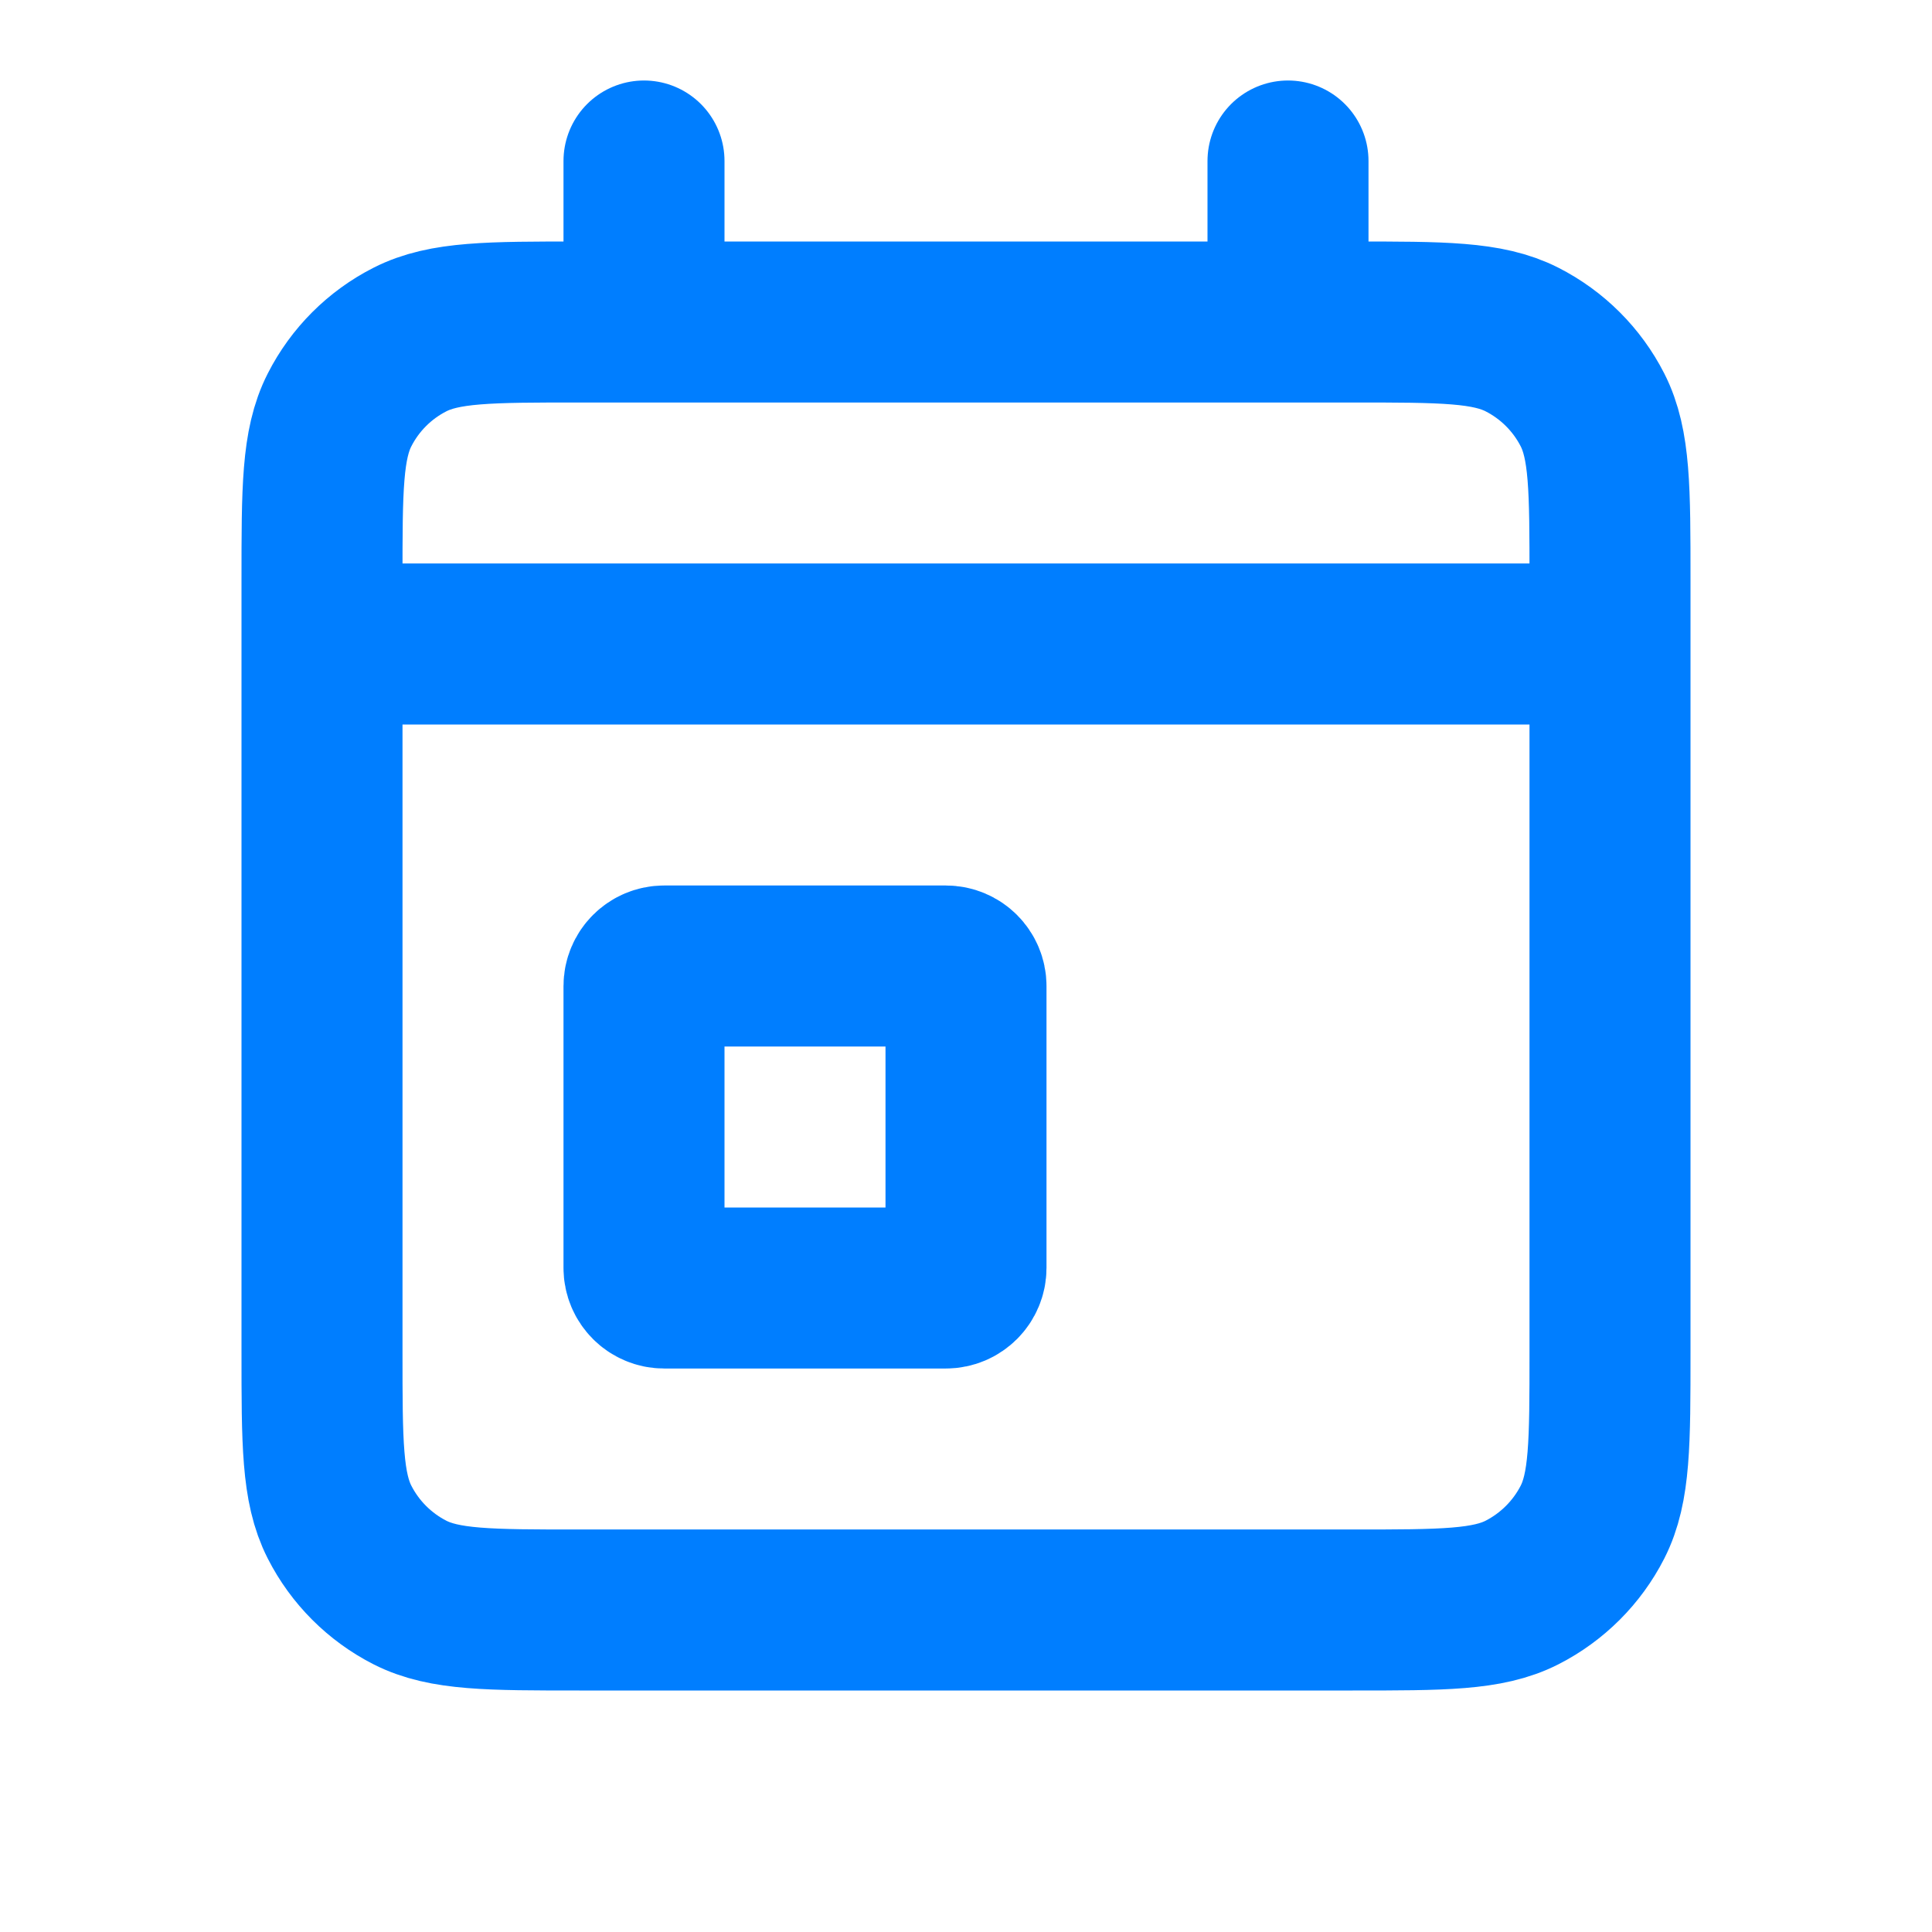
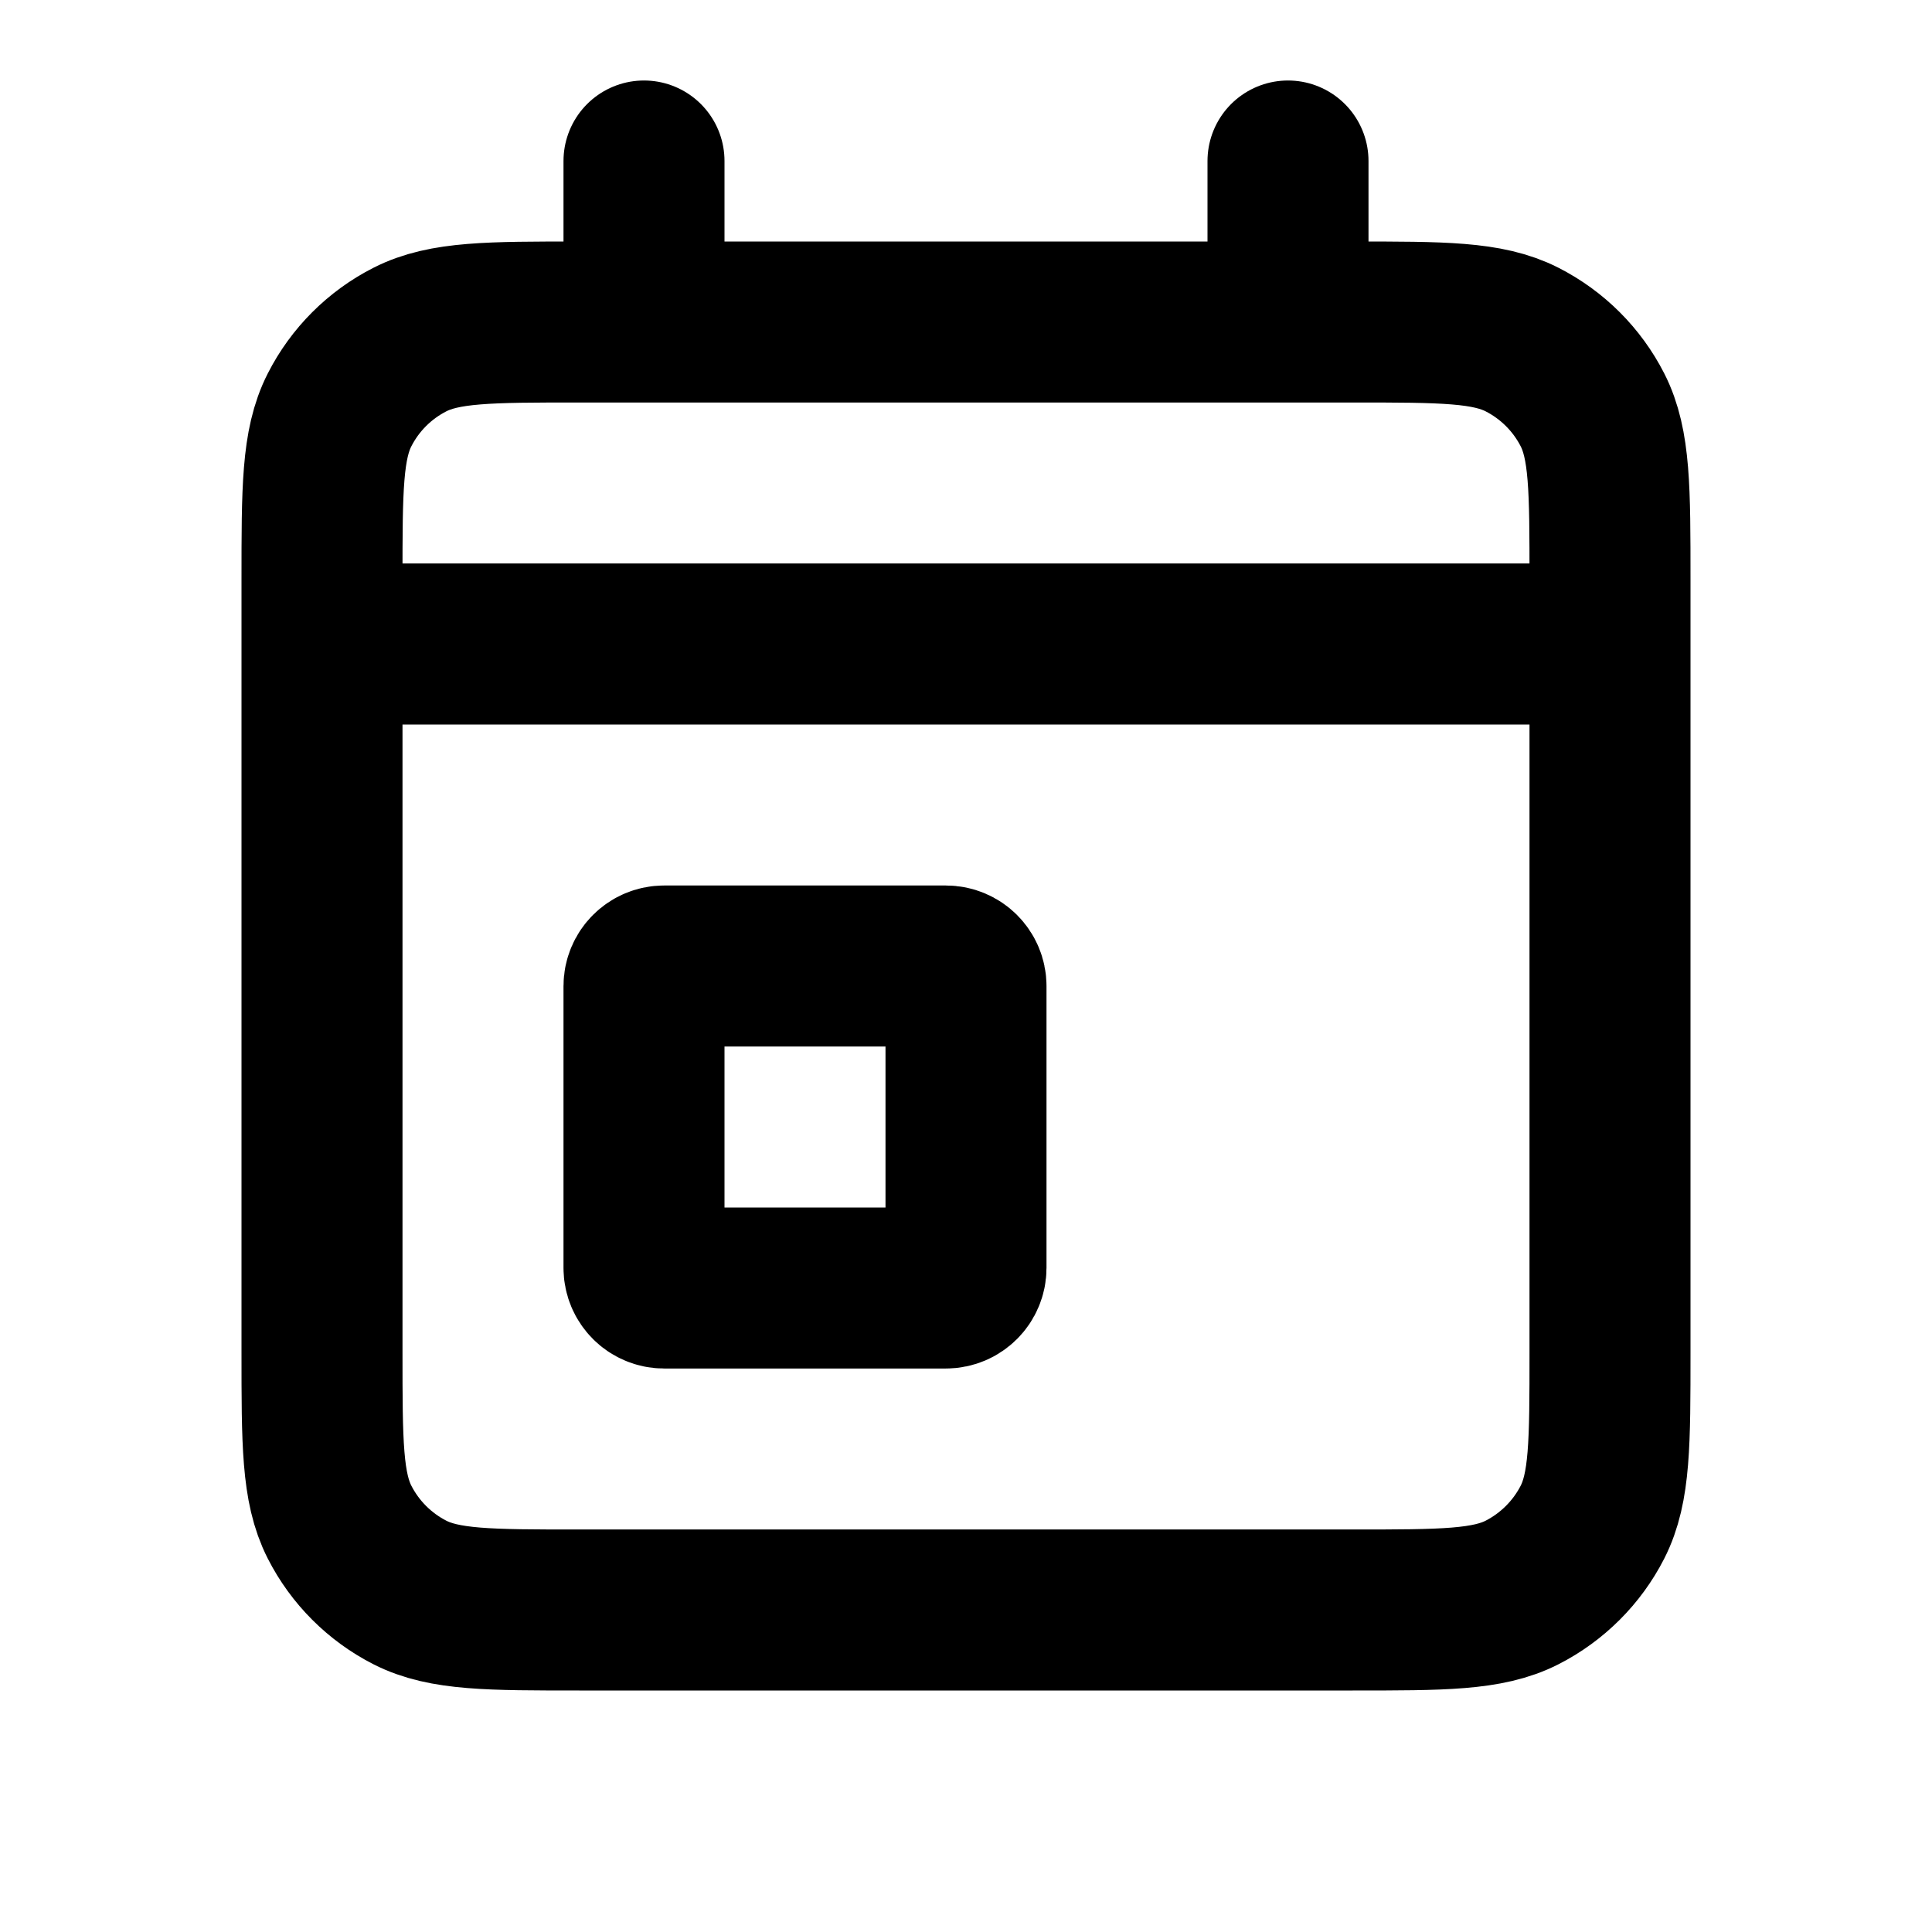
<svg xmlns="http://www.w3.org/2000/svg" width="48" height="48" viewBox="0 0 48 48" fill="none">
-   <path d="M8 16H40M8 16V33.6C8 35.841 8 36.96 8.436 37.816C8.819 38.568 9.431 39.181 10.184 39.565C11.038 40 12.158 40 14.394 40H33.606C35.842 40 36.96 40 37.815 39.565C38.567 39.181 39.181 38.568 39.565 37.816C40 36.961 40 35.843 40 33.607V16M8 16V14.4C8 12.16 8 11.039 8.436 10.184C8.819 9.431 9.431 8.819 10.184 8.436C11.039 8 12.16 8 14.4 8H16M40 16V14.394C40 12.158 40 11.038 39.565 10.184C39.181 9.431 38.567 8.819 37.815 8.436C36.959 8 35.841 8 33.6 8H32M16 8H32M16 8V4M32 8V4M23.5 32C23.776 32 24 31.776 24 31.5V24.5C24 24.224 23.776 24 23.5 24H16.5C16.224 24 16 24.224 16 24.5V31.5C16 31.776 16.224 32 16.5 32H23.5Z" stroke="#007EFF" stroke-width="4" stroke-linecap="round" stroke-linejoin="round" />
+   <path d="M8 16H40M8 16V33.6C8 35.841 8 36.96 8.436 37.816C8.819 38.568 9.431 39.181 10.184 39.565C11.038 40 12.158 40 14.394 40H33.606C35.842 40 36.96 40 37.815 39.565C38.567 39.181 39.181 38.568 39.565 37.816C40 36.961 40 35.843 40 33.607V16M8 16V14.4C8 12.16 8 11.039 8.436 10.184C8.819 9.431 9.431 8.819 10.184 8.436C11.039 8 12.16 8 14.4 8H16M40 16V14.394C40 12.158 40 11.038 39.565 10.184C39.181 9.431 38.567 8.819 37.815 8.436C36.959 8 35.841 8 33.6 8H32M16 8H32M16 8V4M32 8V4M23.5 32C23.776 32 24 31.776 24 31.5V24.5C24 24.224 23.776 24 23.5 24H16.5C16.224 24 16 24.224 16 24.5V31.5C16 31.776 16.224 32 16.5 32H23.5Z" stroke="currentColor" stroke-width="4" stroke-linecap="round" stroke-linejoin="round" />
</svg>
